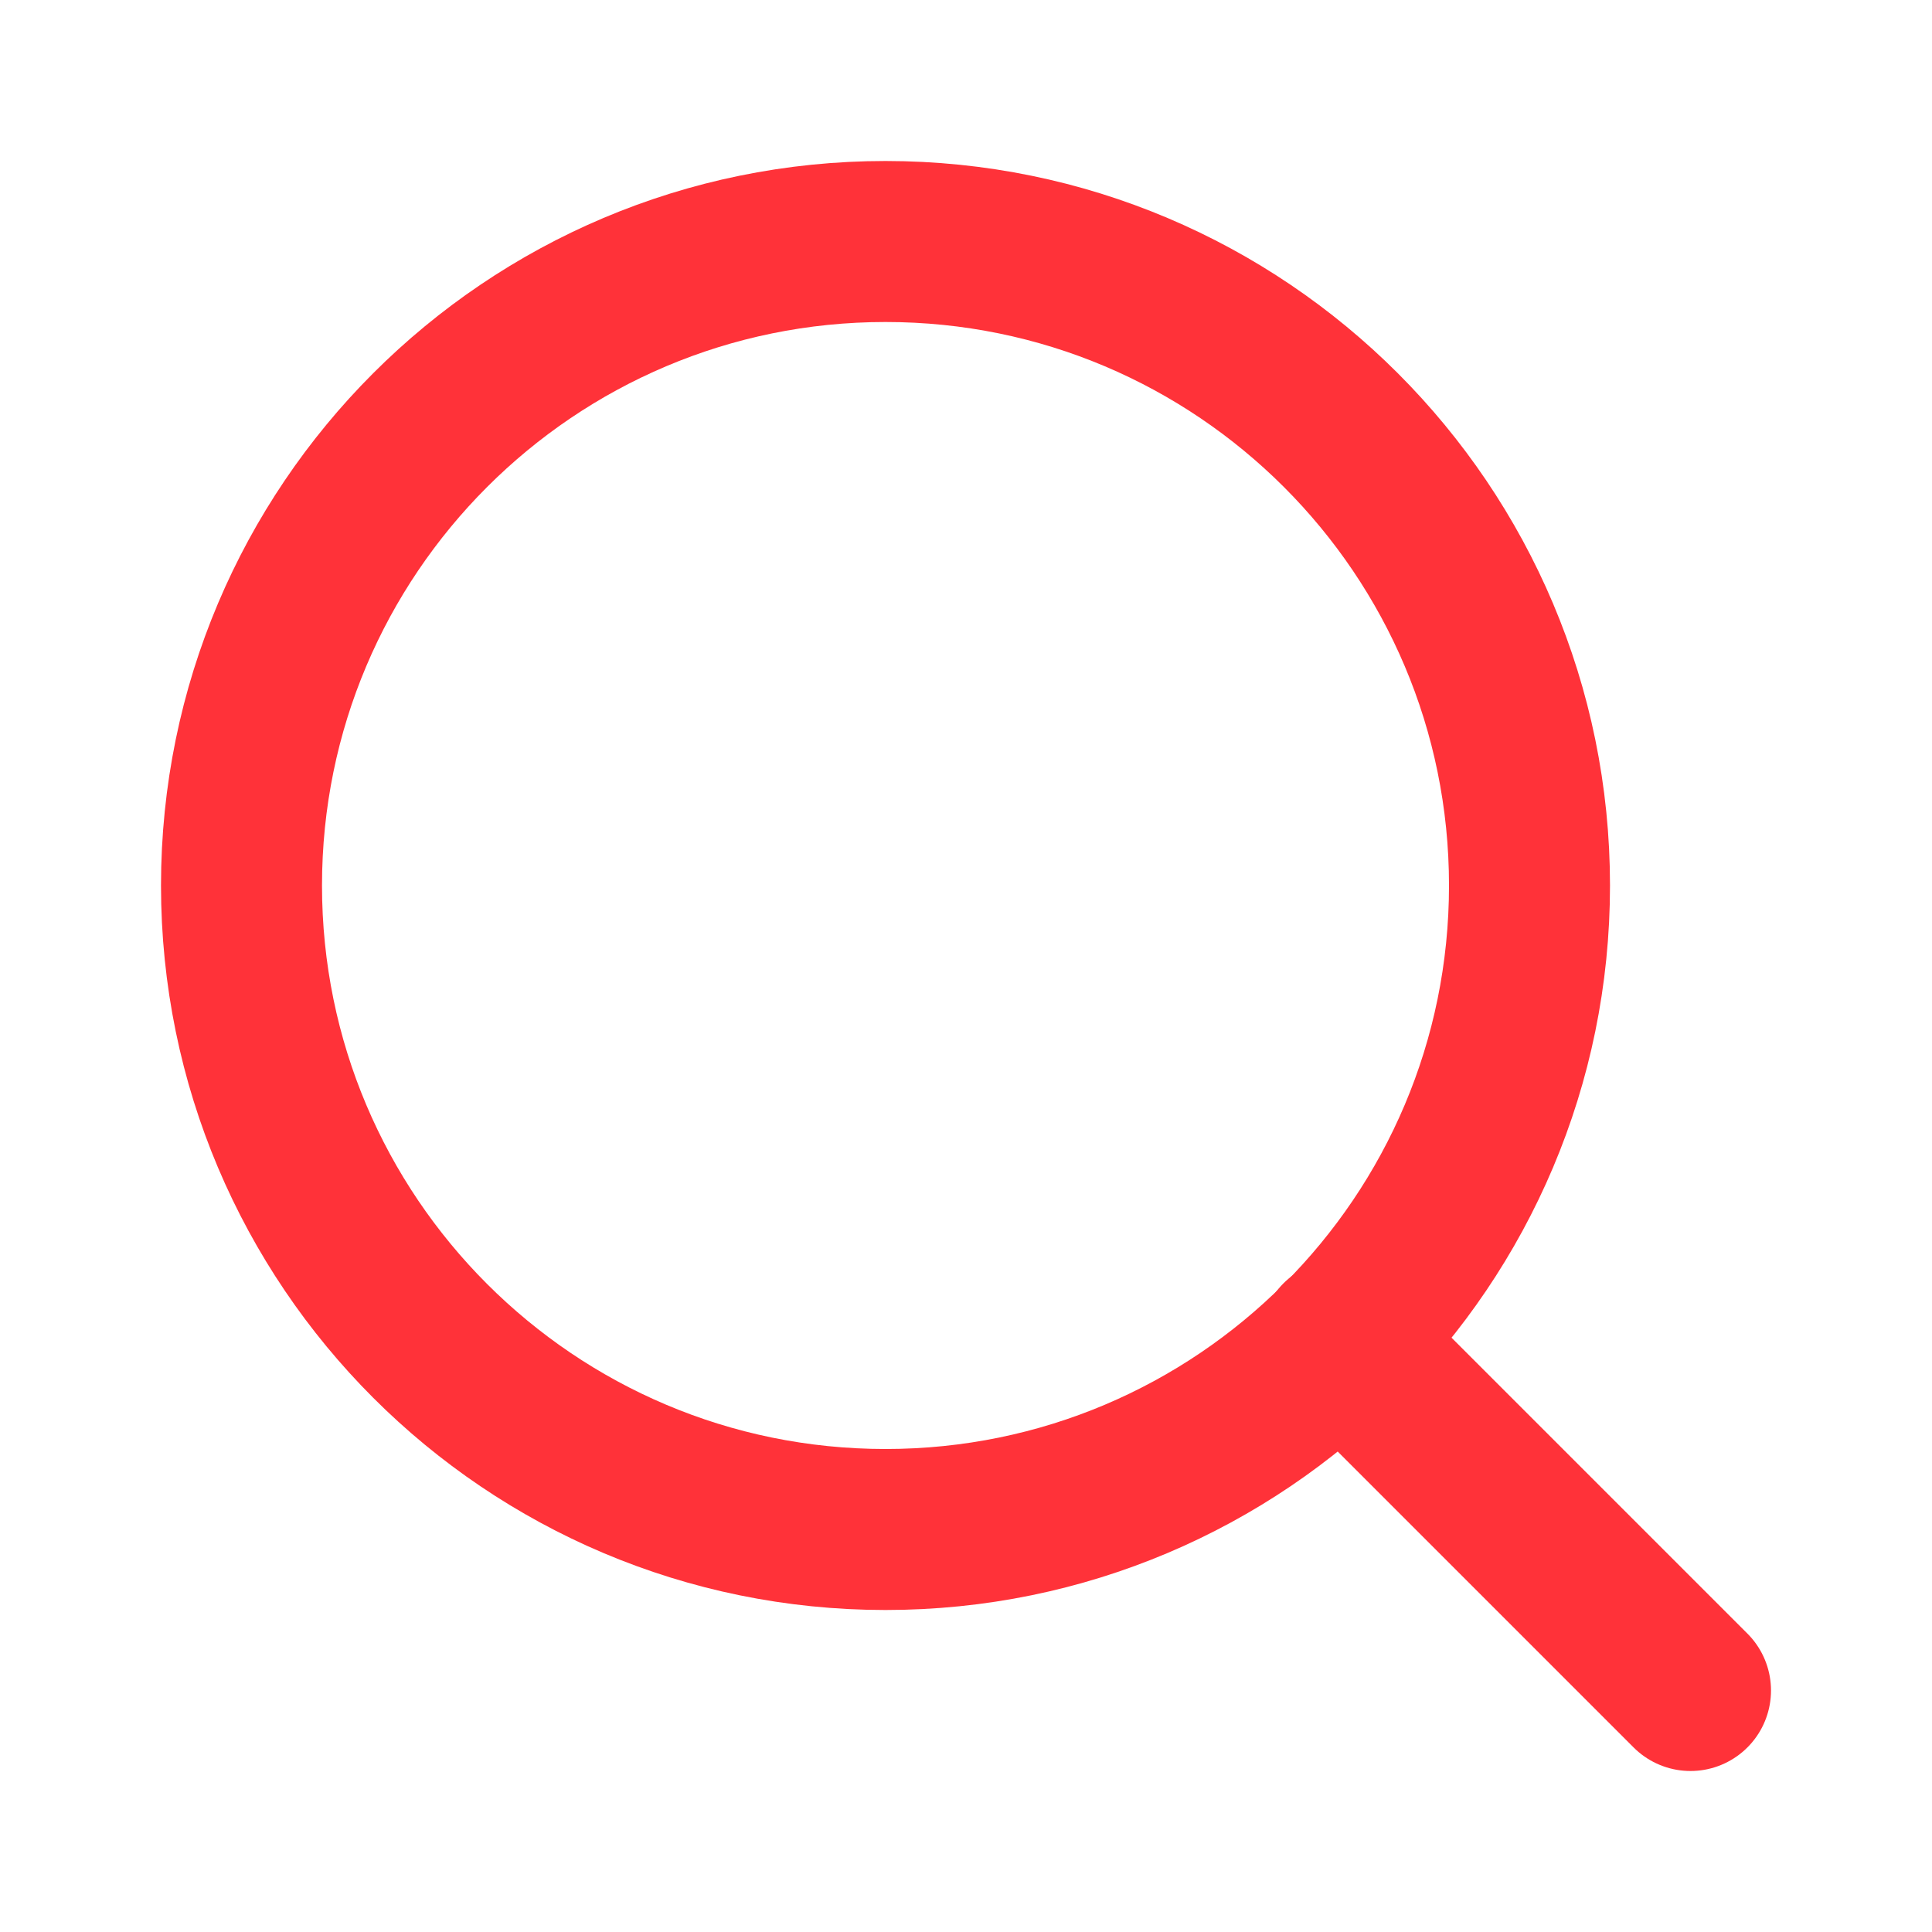
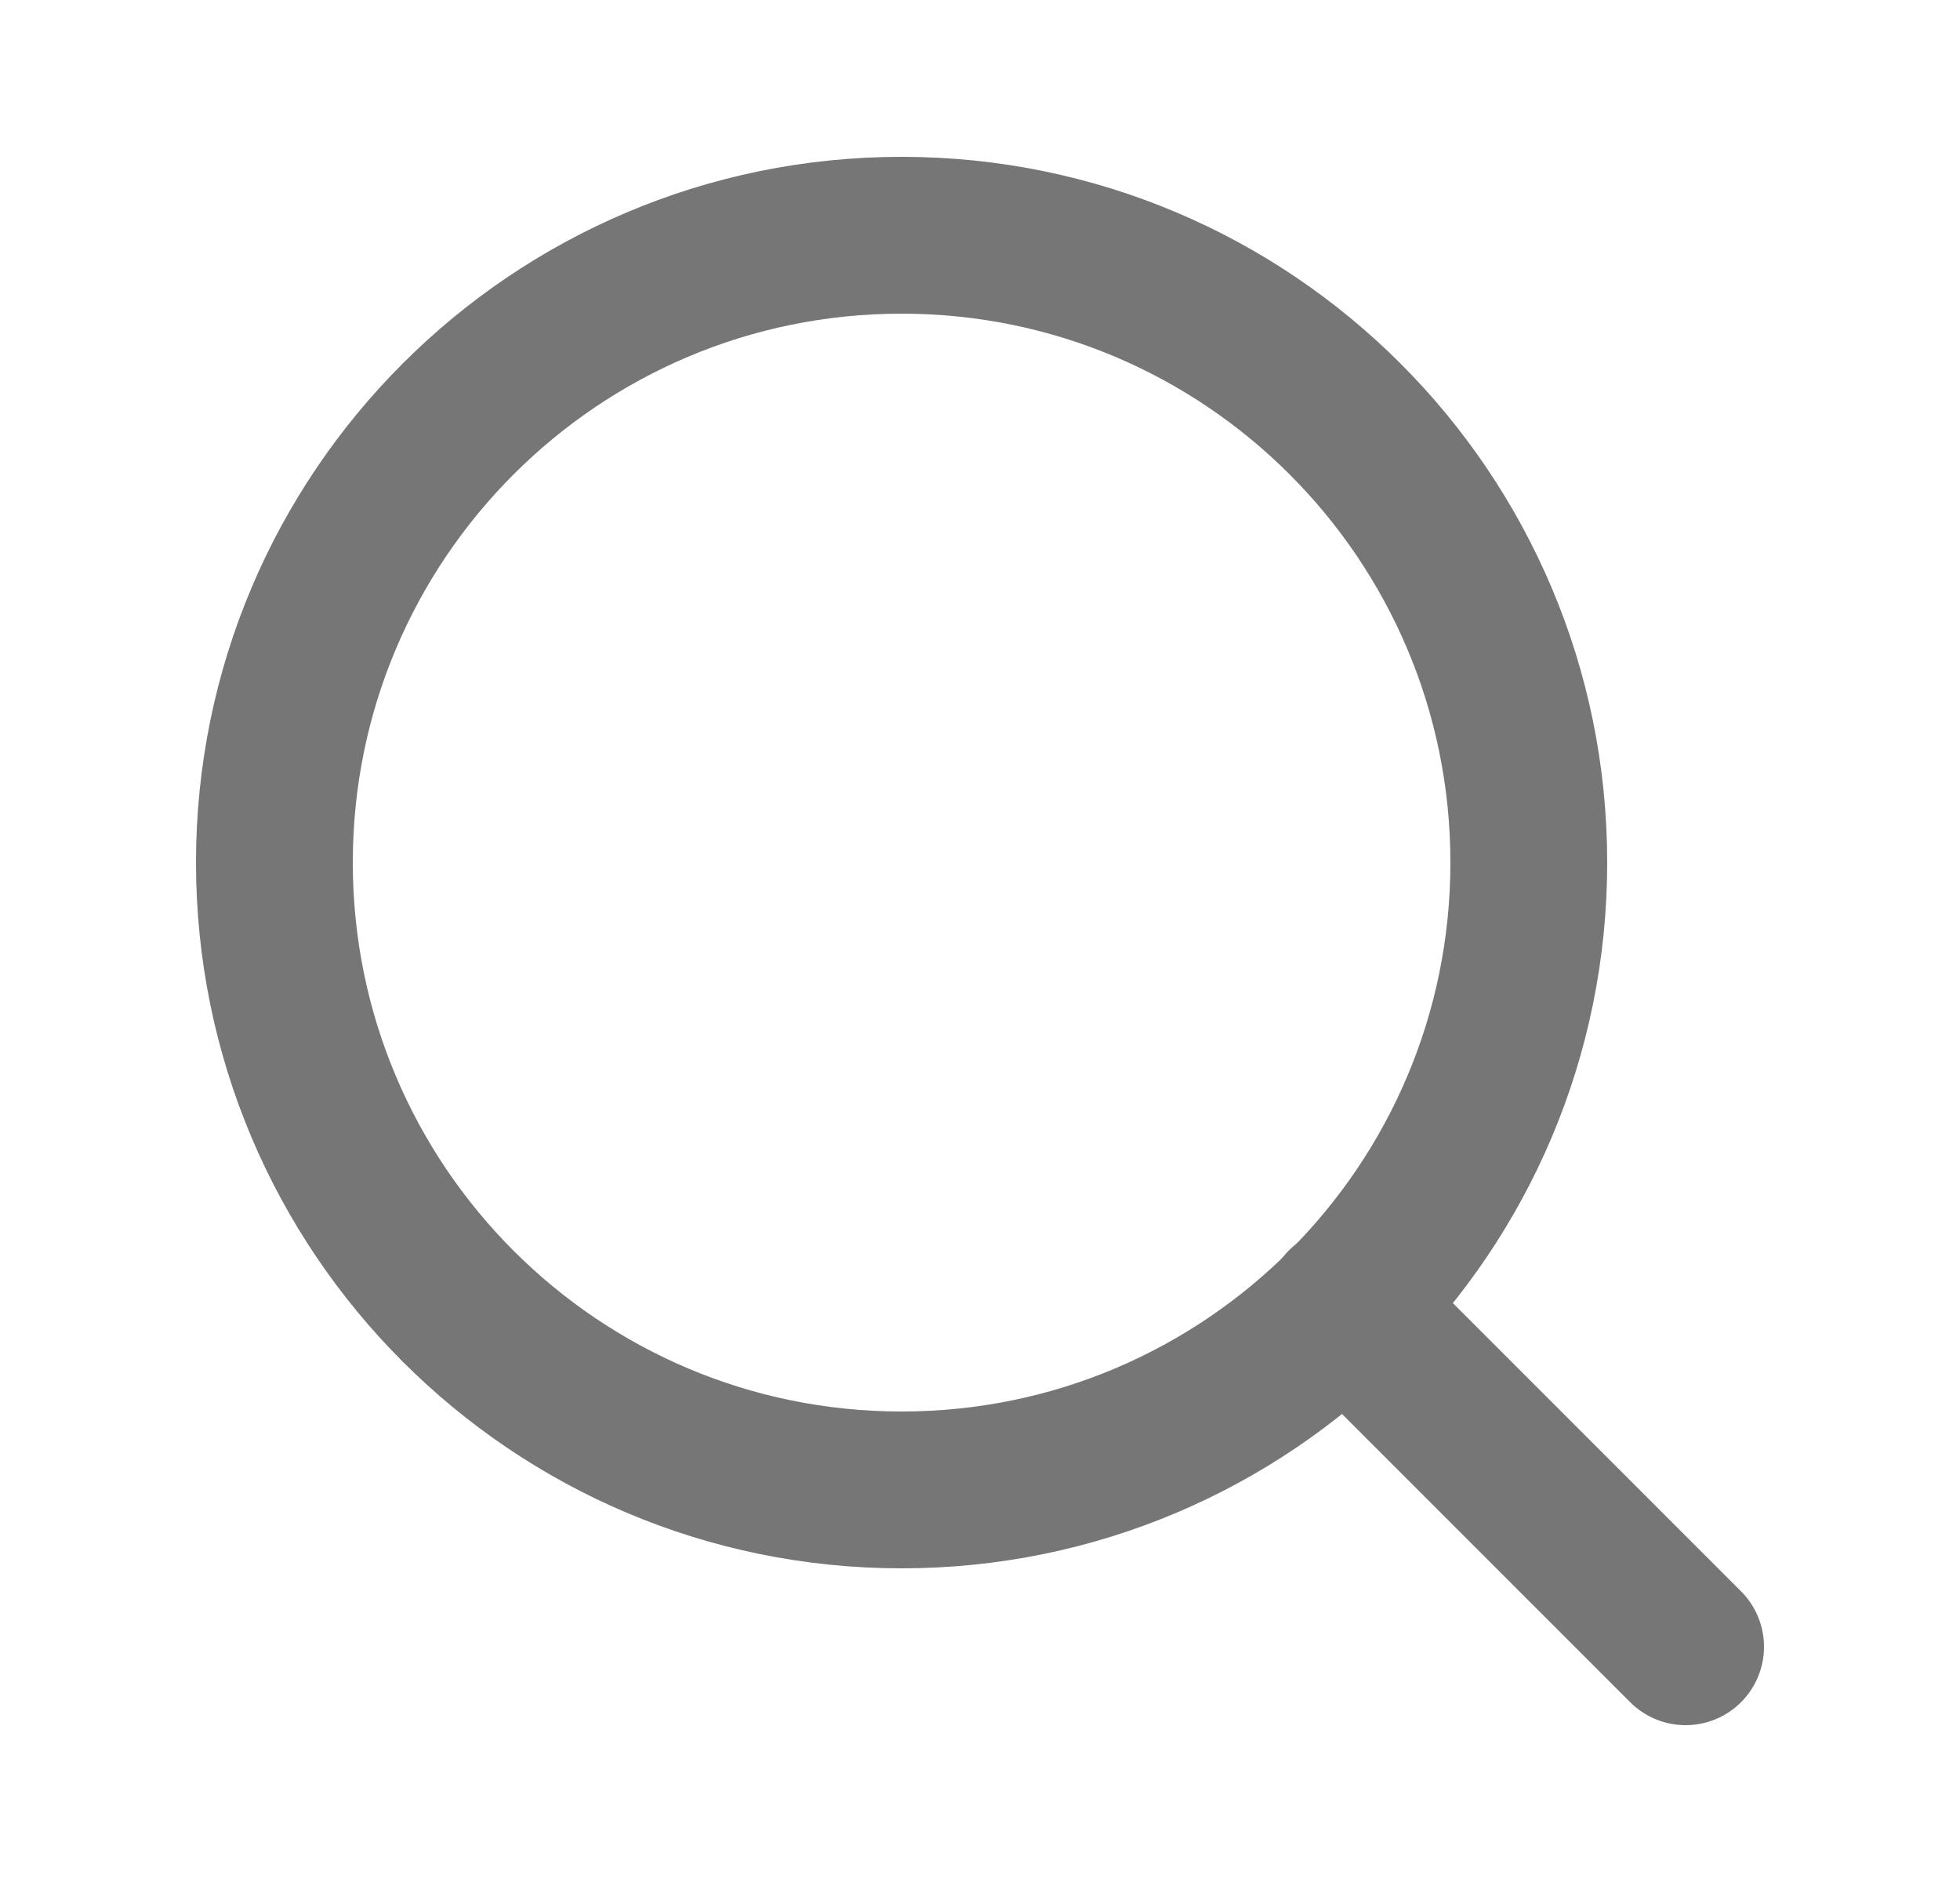
- <svg xmlns="http://www.w3.org/2000/svg" width="24" height="24" viewBox="0 0 24 24" fill="none">
-   <path d="M11 19C15.418 19 19 15.418 19 11C19 6.582 15.418 3 11 3C6.582 3 3 6.582 3 11C3 15.418 6.582 19 11 19Z" stroke="#FF3239" stroke-width="2" stroke-linecap="round" stroke-linejoin="round" />
-   <path d="M21 21L16.65 16.65" stroke="#FF3239" stroke-width="2" stroke-linecap="round" stroke-linejoin="round" />
+ <svg xmlns="http://www.w3.org/2000/svg" width="25" height="24" viewBox="0 0 25 24" fill="none">
+   <path d="M11.5 19C15.918 19 19.5 15.418 19.5 11C19.5 6.582 15.918 3 11.5 3C7.082 3 3.5 6.582 3.5 11C3.5 15.418 7.082 19 11.5 19Z" stroke="#767676" stroke-width="2" stroke-linecap="round" stroke-linejoin="round" />
+   <path d="M21.5 21L17.15 16.65" stroke="#767676" stroke-width="2" stroke-linecap="round" stroke-linejoin="round" />
</svg>
